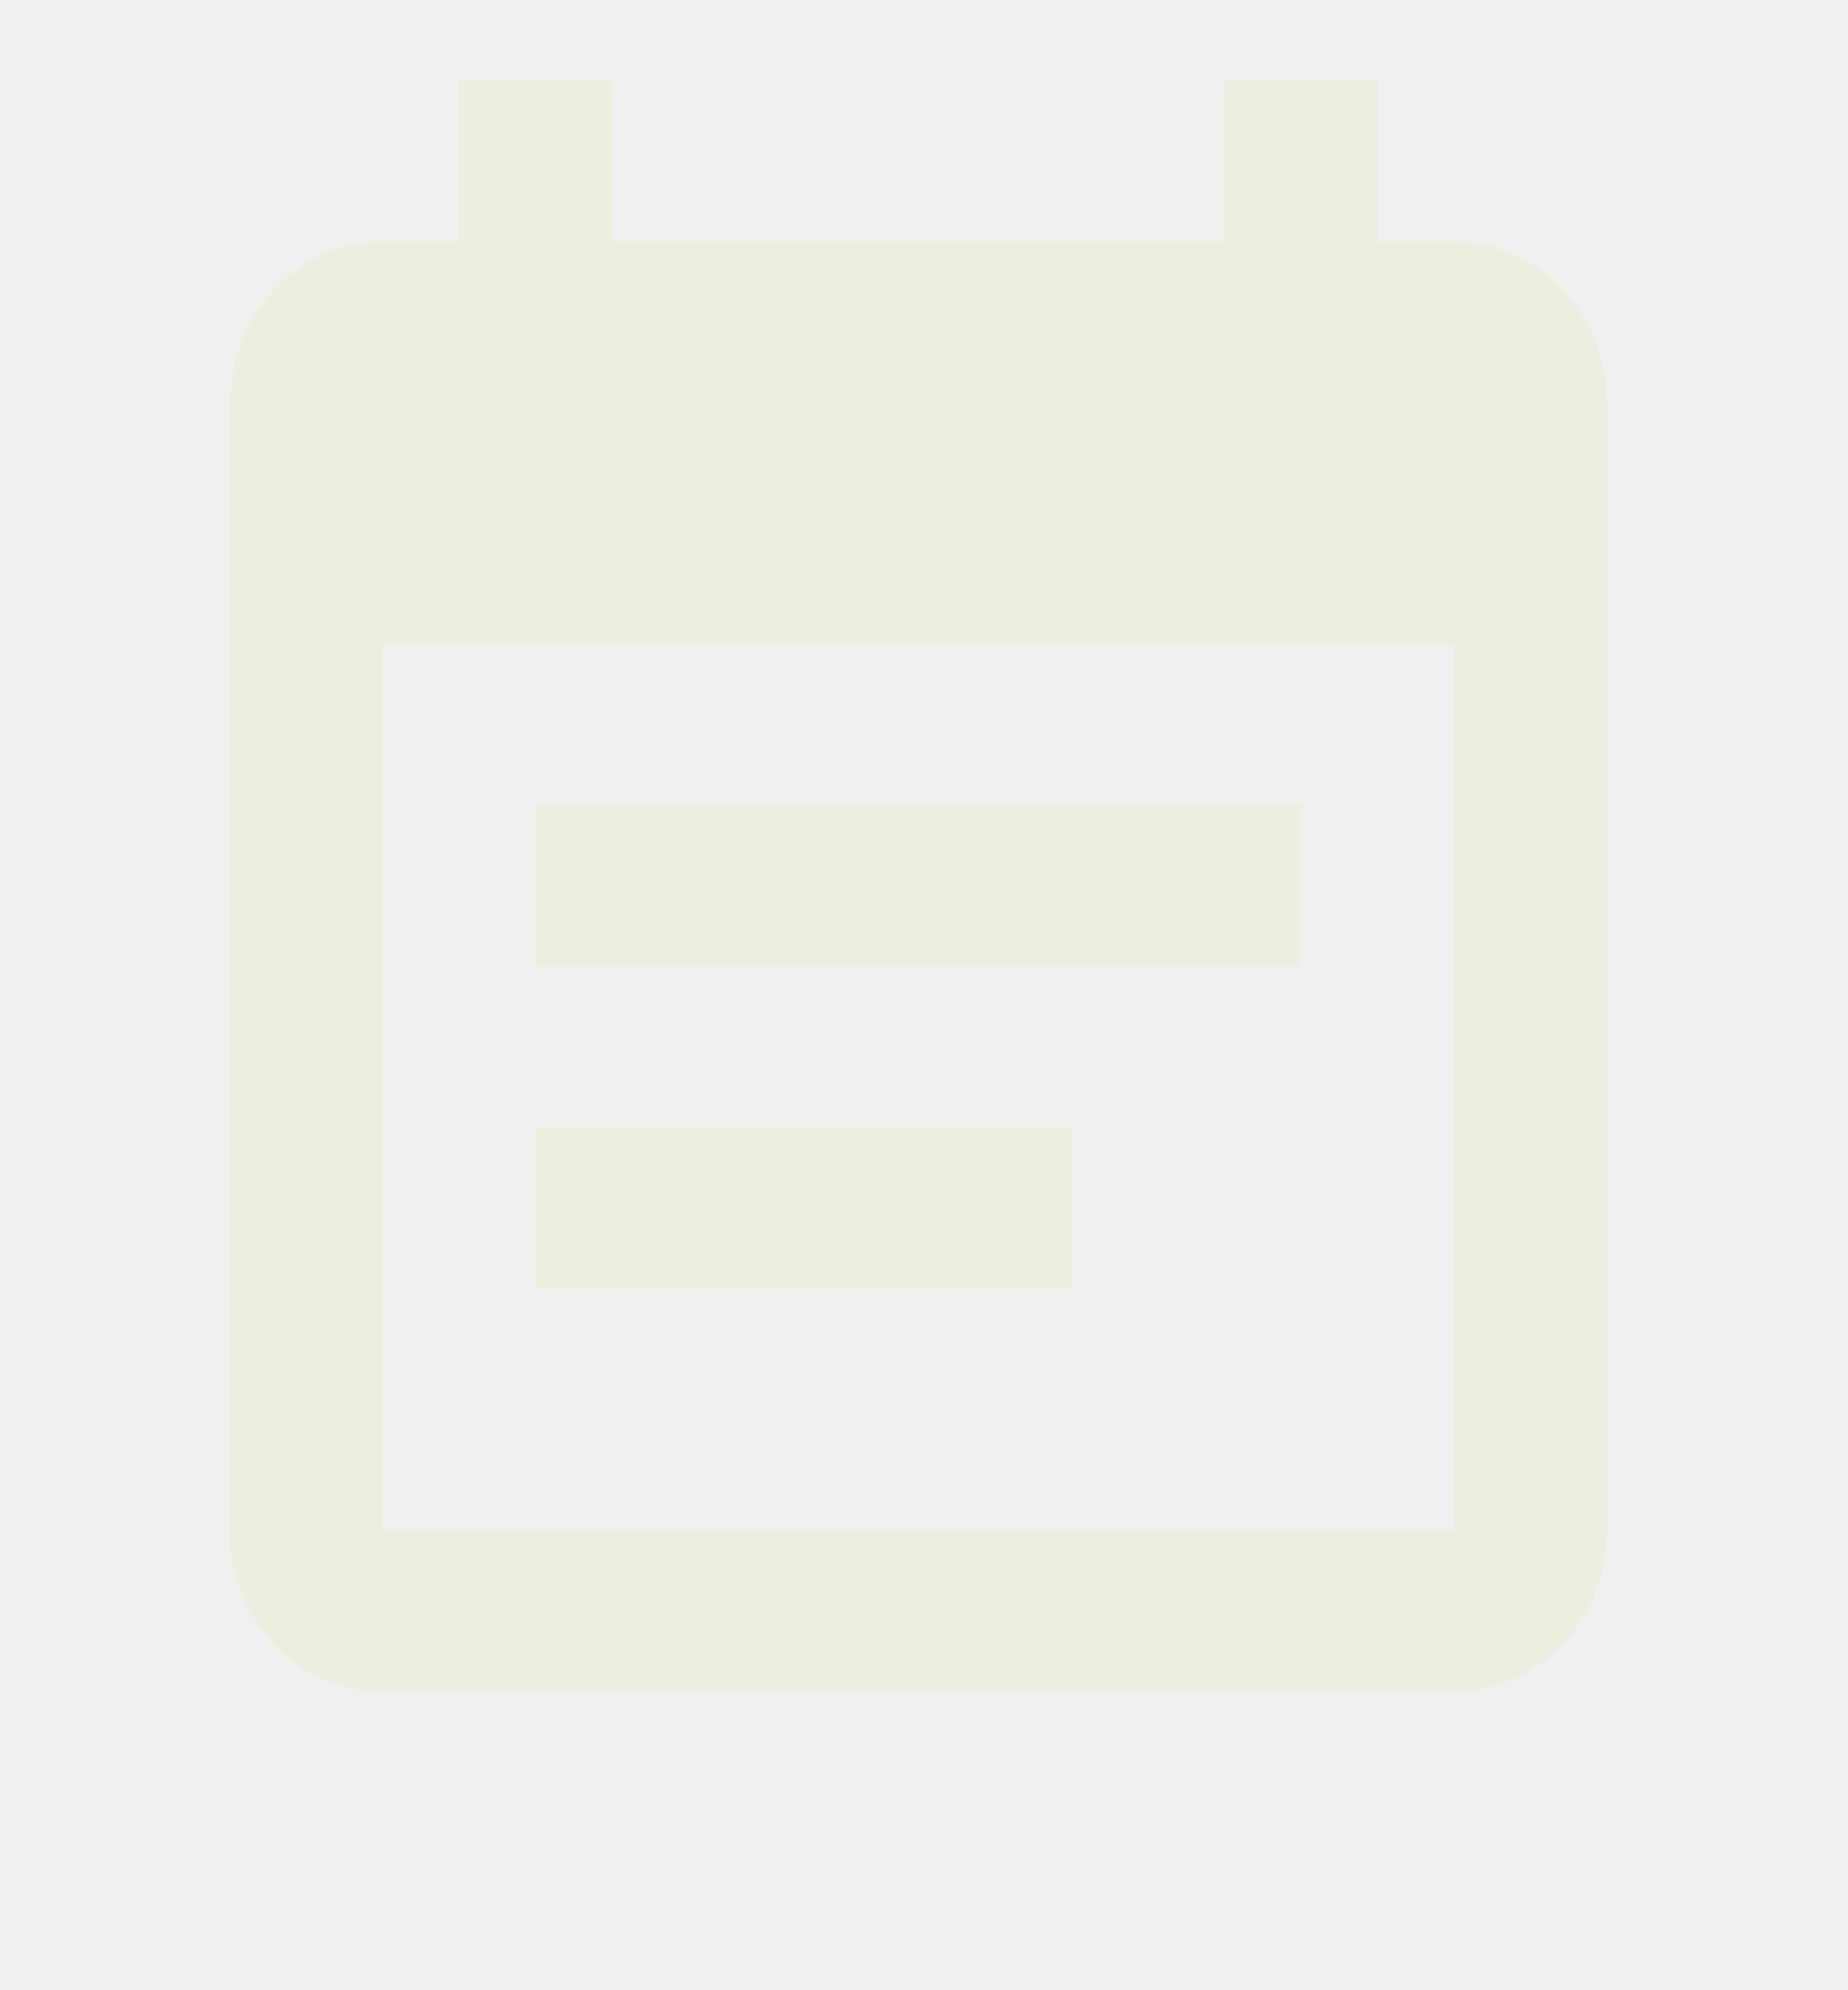
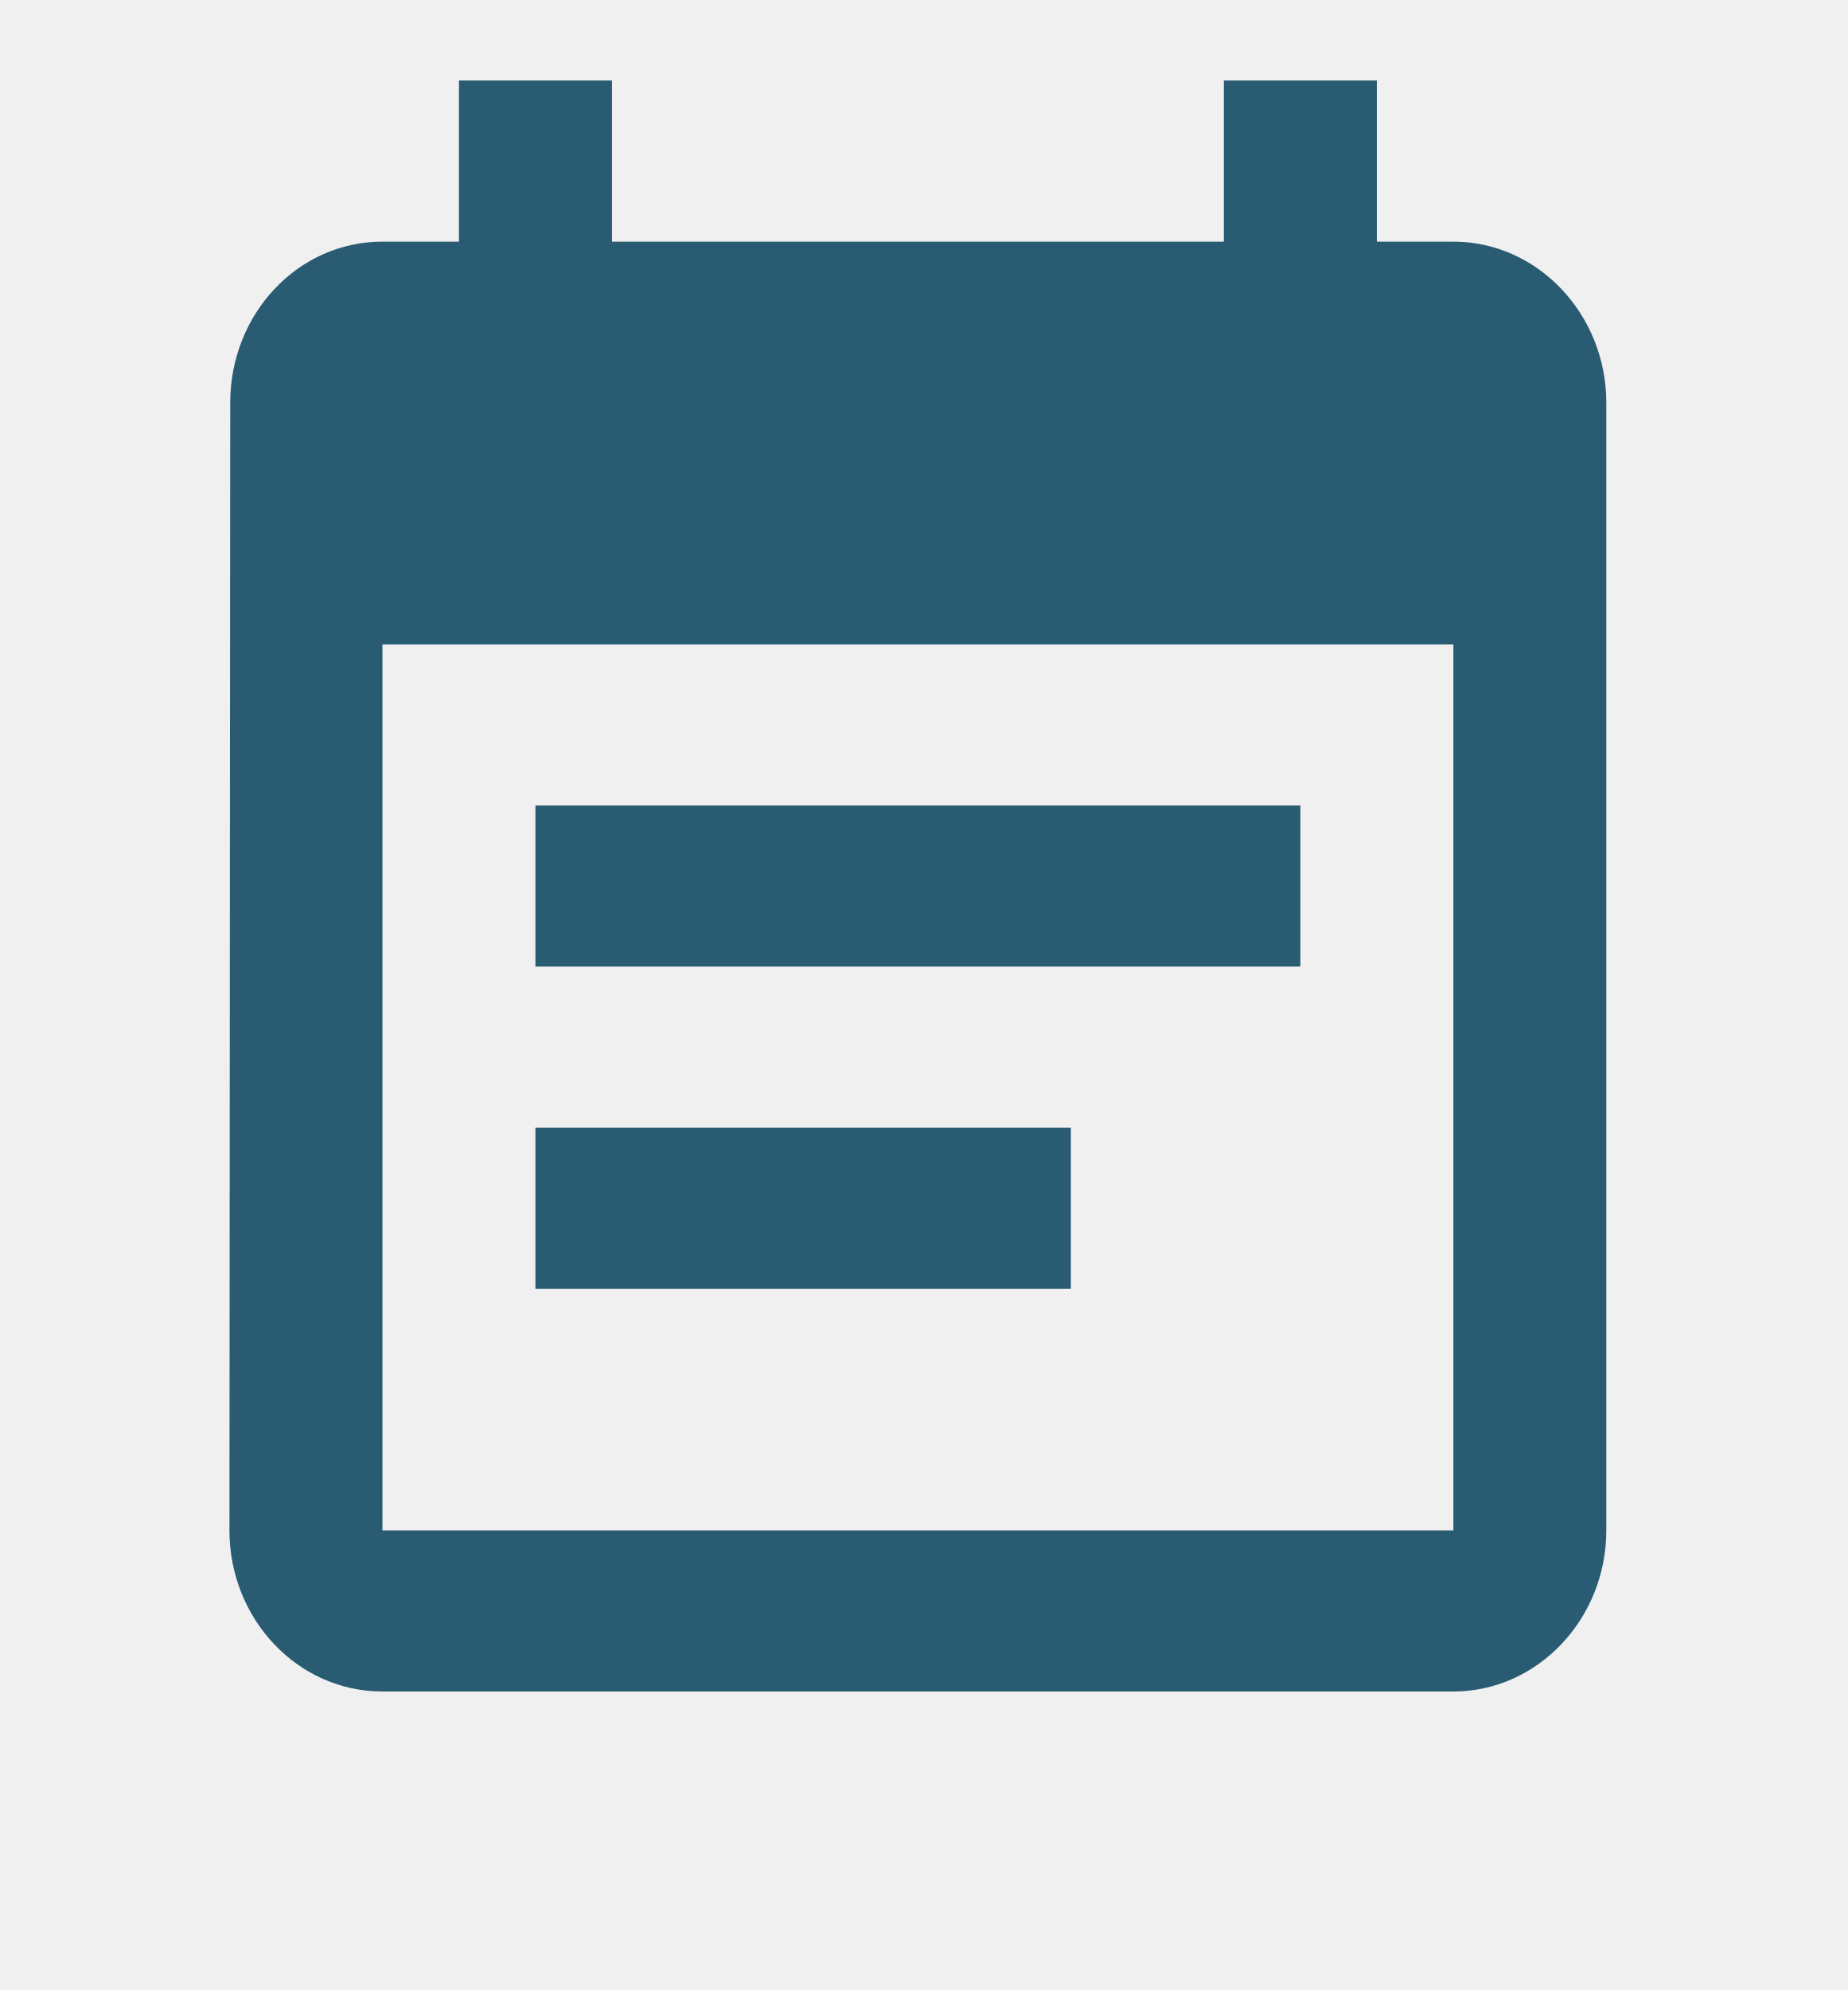
<svg xmlns="http://www.w3.org/2000/svg" width="26" height="28" viewBox="0 0 26 28" fill="none">
-   <g clip-path="url(#clip0_3019_2450)">
-     <path d="M18.308 11.333H7.538V13.6H18.308V11.333ZM20.462 3.4H19.385V1.133H17.231V3.4H8.615V1.133H6.462V3.4H5.385C4.189 3.4 3.242 4.42 3.242 5.667L3.231 21.533C3.231 22.78 4.189 23.8 5.385 23.8H20.462C21.646 23.8 22.615 22.78 22.615 21.533V5.667C22.615 4.42 21.646 3.4 20.462 3.4ZM20.462 21.533H5.385V9.067H20.462V21.533ZM15.077 15.867H7.538V18.133H15.077V15.867Z" fill="#EDEDE0" />
+   <g clip-path="url(#clip0_3240_525)">
+     <path d="M18.3 11.333H7.535V13.6H18.3V11.333ZM20.453 3.4H19.376V1.133H17.223V3.4H8.612V1.133H6.459V3.4H5.382C4.188 3.4 3.24 4.42 3.24 5.667L3.229 21.533C3.229 22.78 4.188 23.8 5.382 23.8H20.453C21.637 23.8 22.605 22.78 22.605 21.533V5.667C22.605 4.42 21.637 3.4 20.453 3.4ZM20.453 21.533H5.382V9.067H20.453V21.533ZM15.07 15.867H7.535V18.133H15.07V15.867Z" fill="#295B72" />
  </g>
  <defs>
-     <clipPath id="clip0_3019_2450">
-       <rect width="25.846" height="27.2" fill="white" />
+     <clipPath id="clip0_3240_525">
+       <rect width="25.834" height="27.2" fill="white" />
    </clipPath>
  </defs>
</svg>
